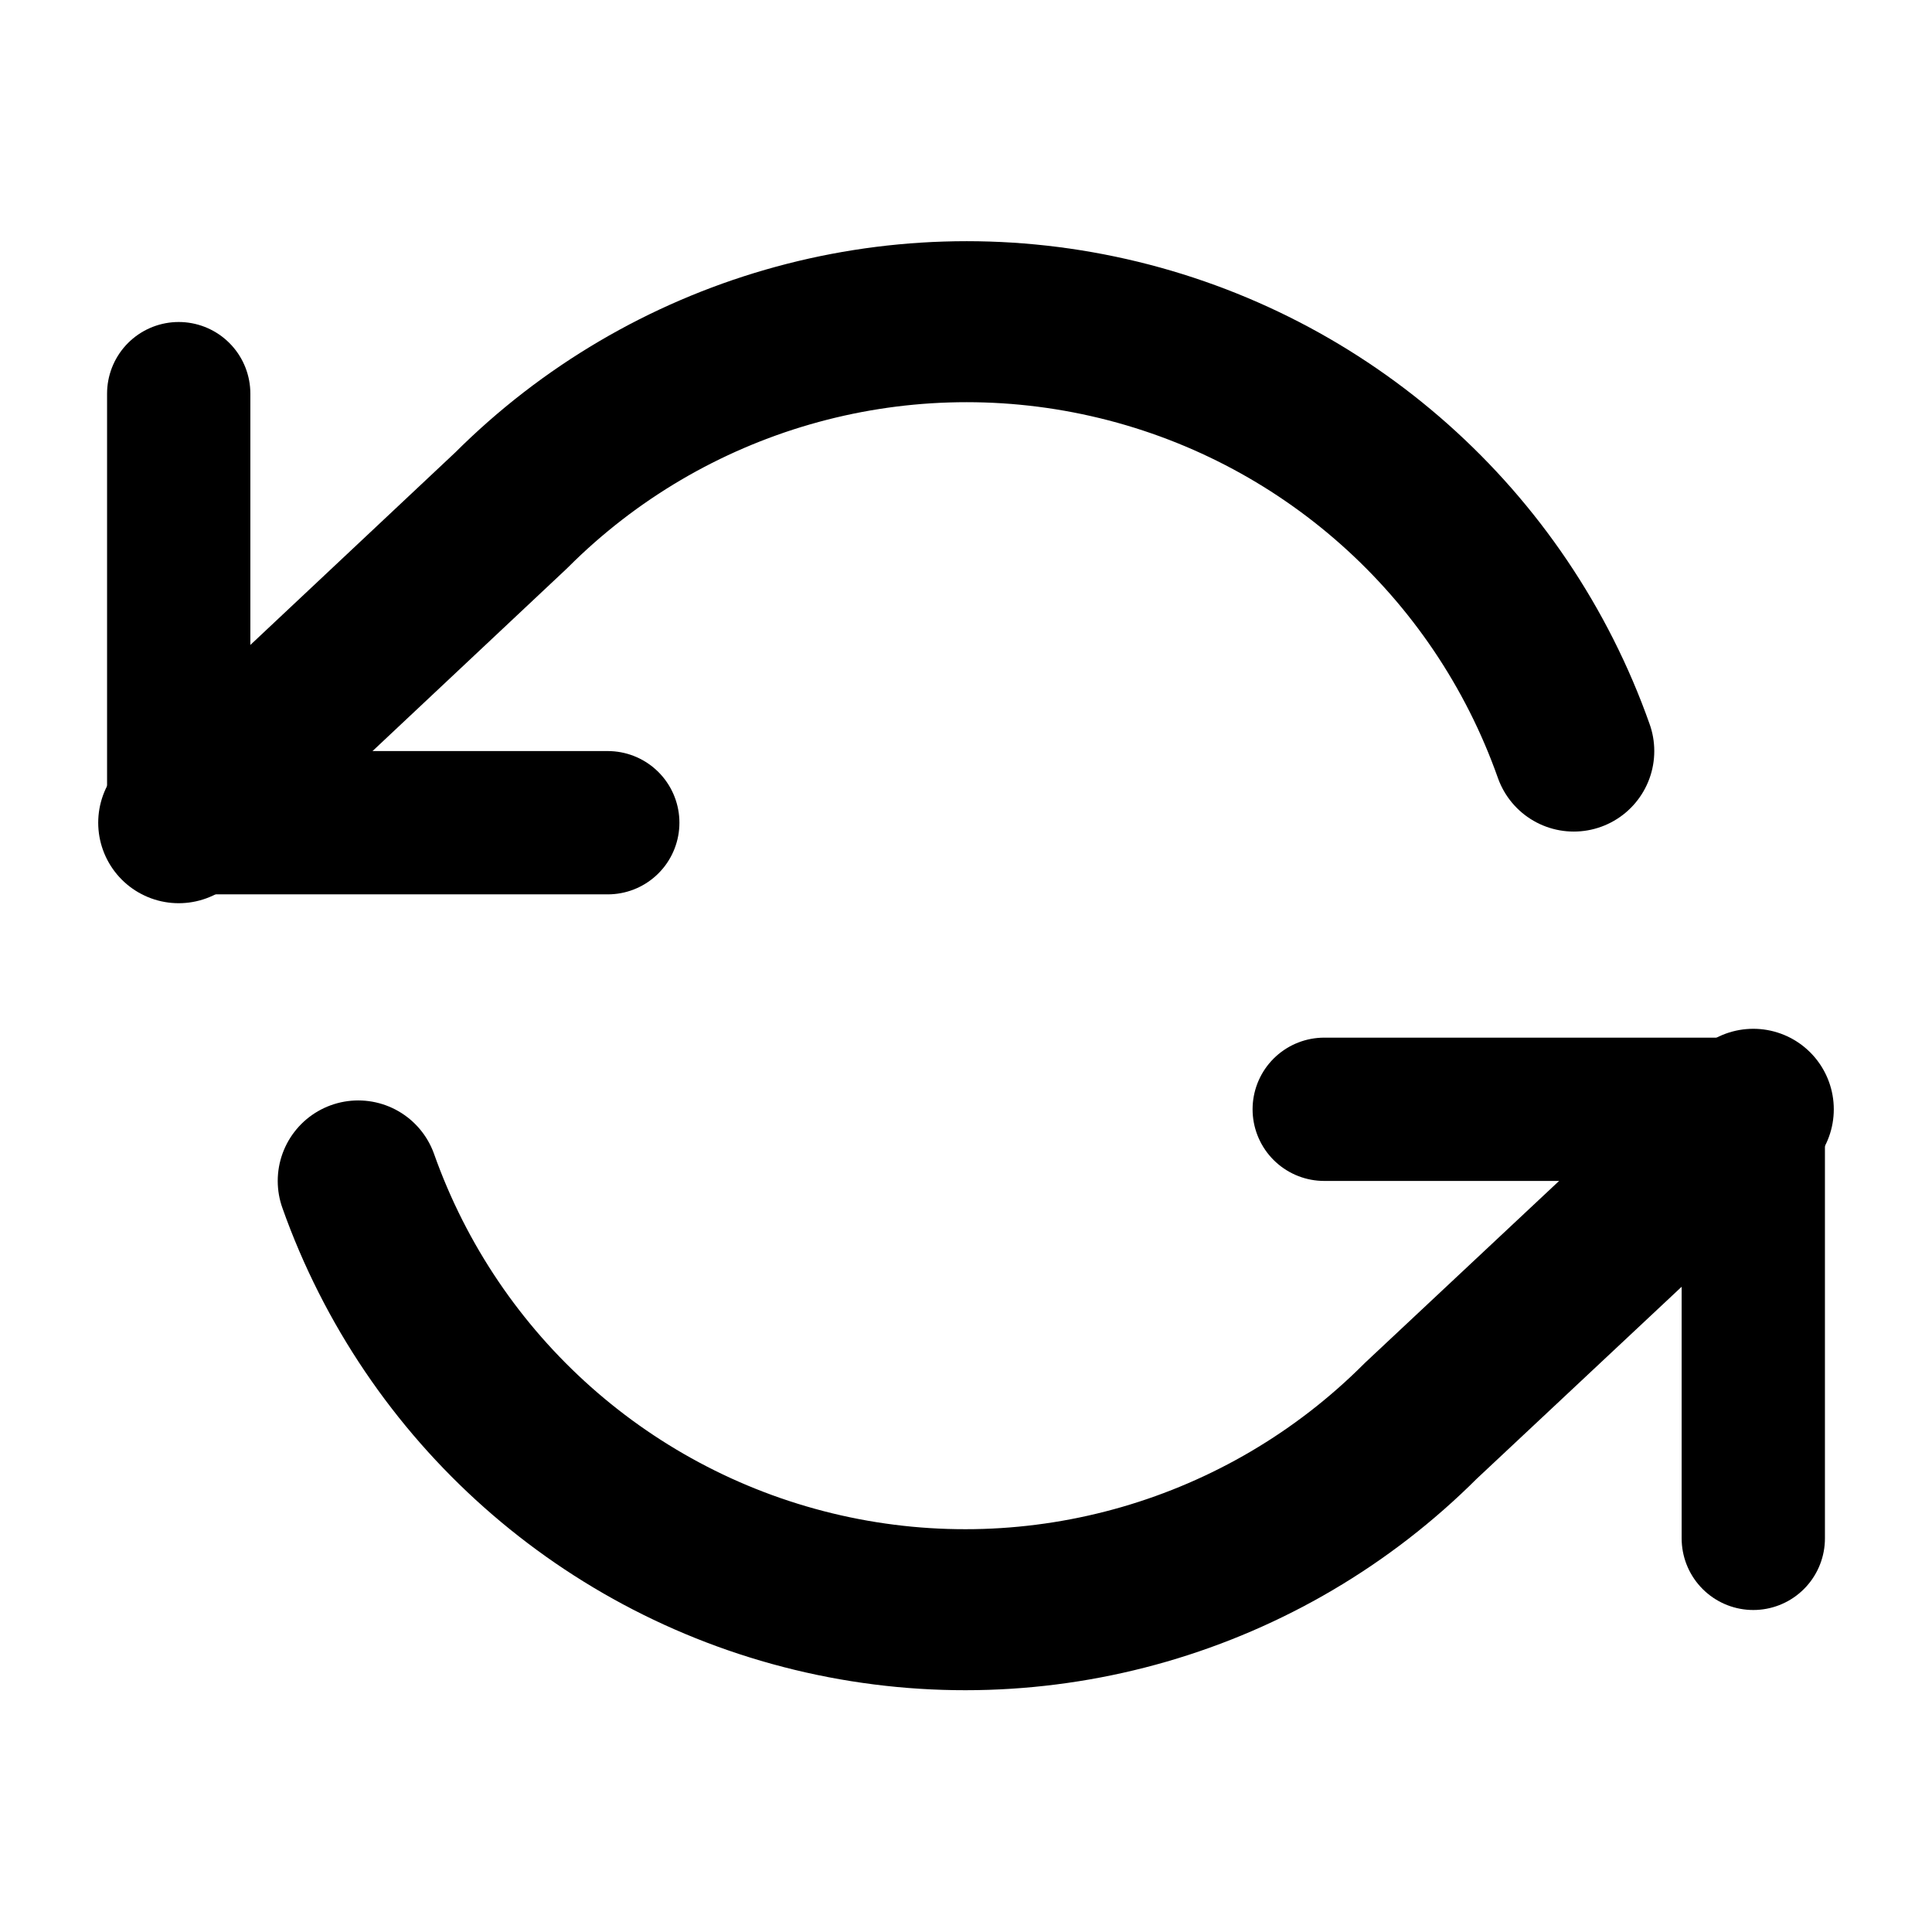
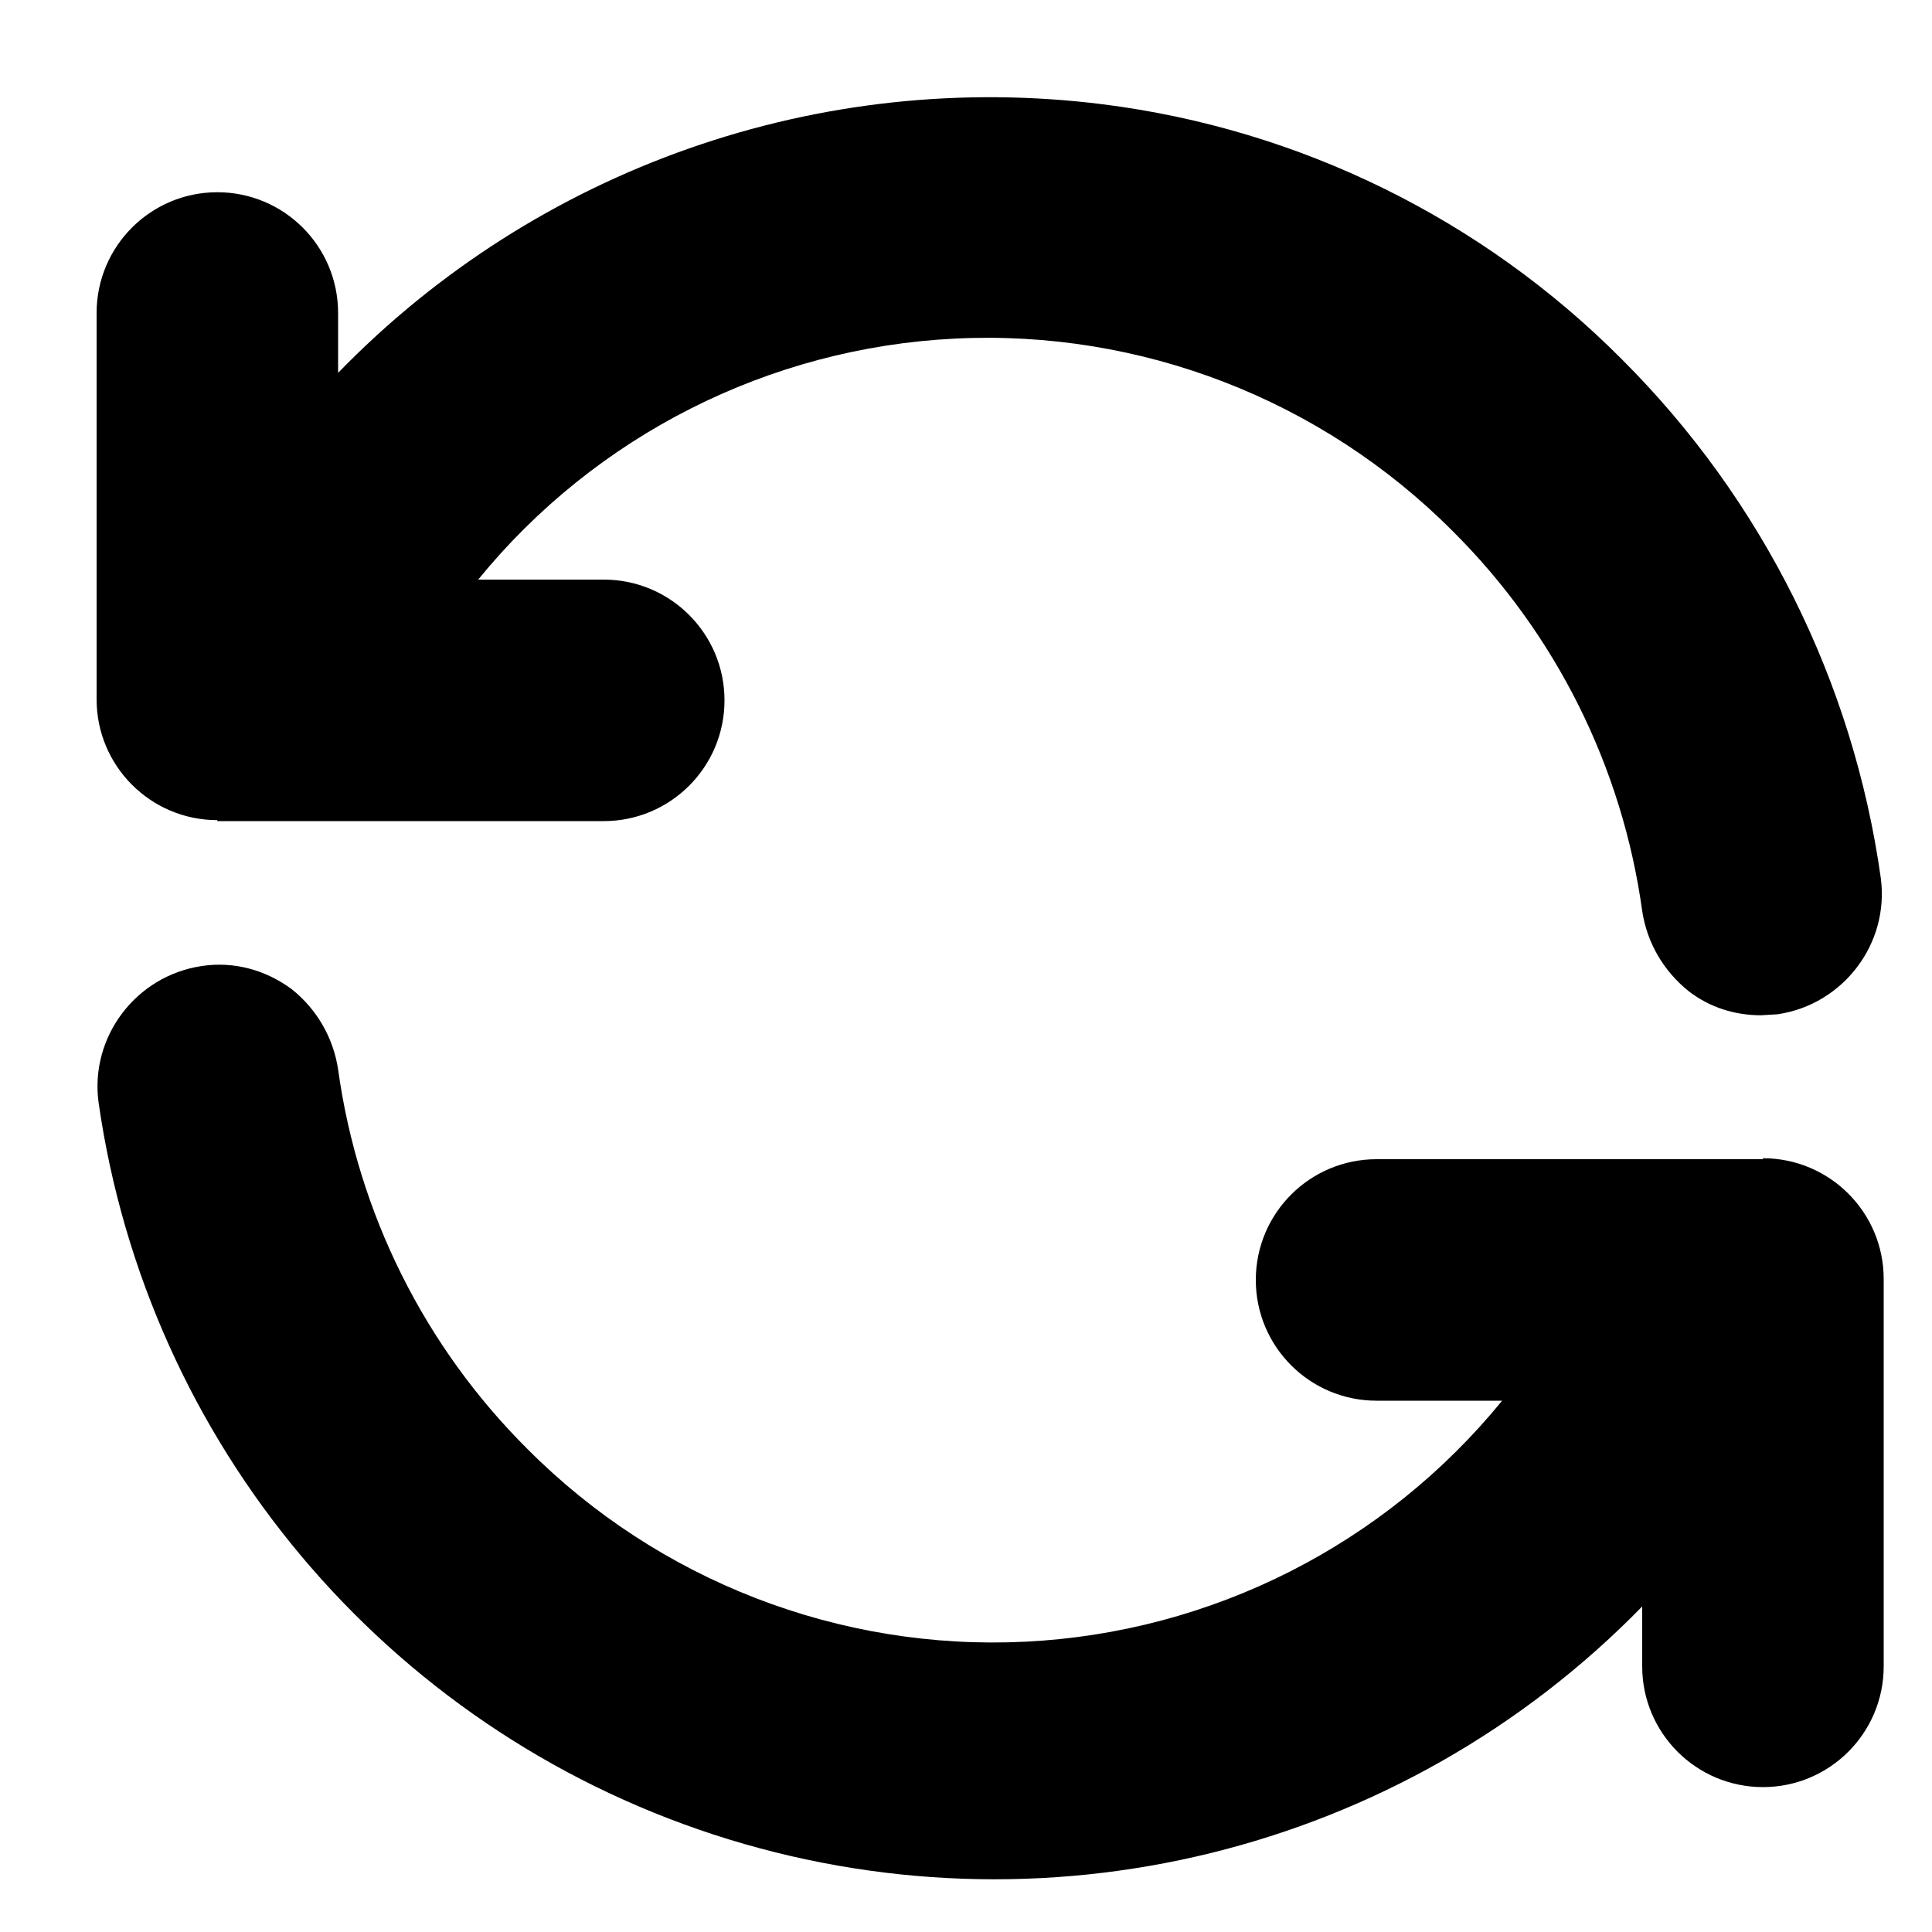
- <svg xmlns="http://www.w3.org/2000/svg" width="24" height="24" viewBox="0 0 24 24" fill="none">
-   <path d="M2.22 4.89v5.33h5.33M21.78 19.11v-5.33h-5.33" stroke="currentColor" stroke-width="1.78" stroke-linecap="round" stroke-linejoin="round" />
-   <path d="M19.55 9.33a8 8 0 0 0-13.2-2.99l-4.13 3.88m19.56 3.56-4.13 3.87a8 8 0 0 1-13.2-2.98" stroke="currentColor" stroke-width="2" stroke-linecap="round" stroke-linejoin="round" />
+ <svg xmlns="http://www.w3.org/2000/svg" width="20" height="20" viewBox="0 0 20 20" fill="none">
+   <path d="M2.25 8.5h4a1.25 1.25 0 0 0 0-2.5h-1.3a6.8 6.8 0 0 1 10.09-.5A6.87 6.87 0 0 1 17 9.43c.05.33.22.62.48.83.22.17.48.25.75.25l.17-.01c.68-.1 1.16-.73 1.07-1.41a9.44 9.44 0 0 0-2.68-5.37 9.2 9.2 0 0 0-5.37-2.64A9.4 9.4 0 0 0 3.5 3.86v-.62a1.25 1.25 0 0 0-2.5 0v4c0 .69.56 1.25 1.25 1.25v.01ZM18.25 12h-4a1.25 1.25 0 0 0 0 2.5h1.3a6.8 6.8 0 0 1-10.09.5 6.87 6.87 0 0 1-1.96-3.93 1.31 1.31 0 0 0-.48-.83c-.27-.2-.6-.29-.93-.24-.68.1-1.16.73-1.07 1.41A9.37 9.37 0 0 0 17 16.63v.62a1.25 1.25 0 0 0 2.5 0v-4.01c0-.69-.56-1.25-1.25-1.25V12Z" fill="currentColor" />
</svg>
